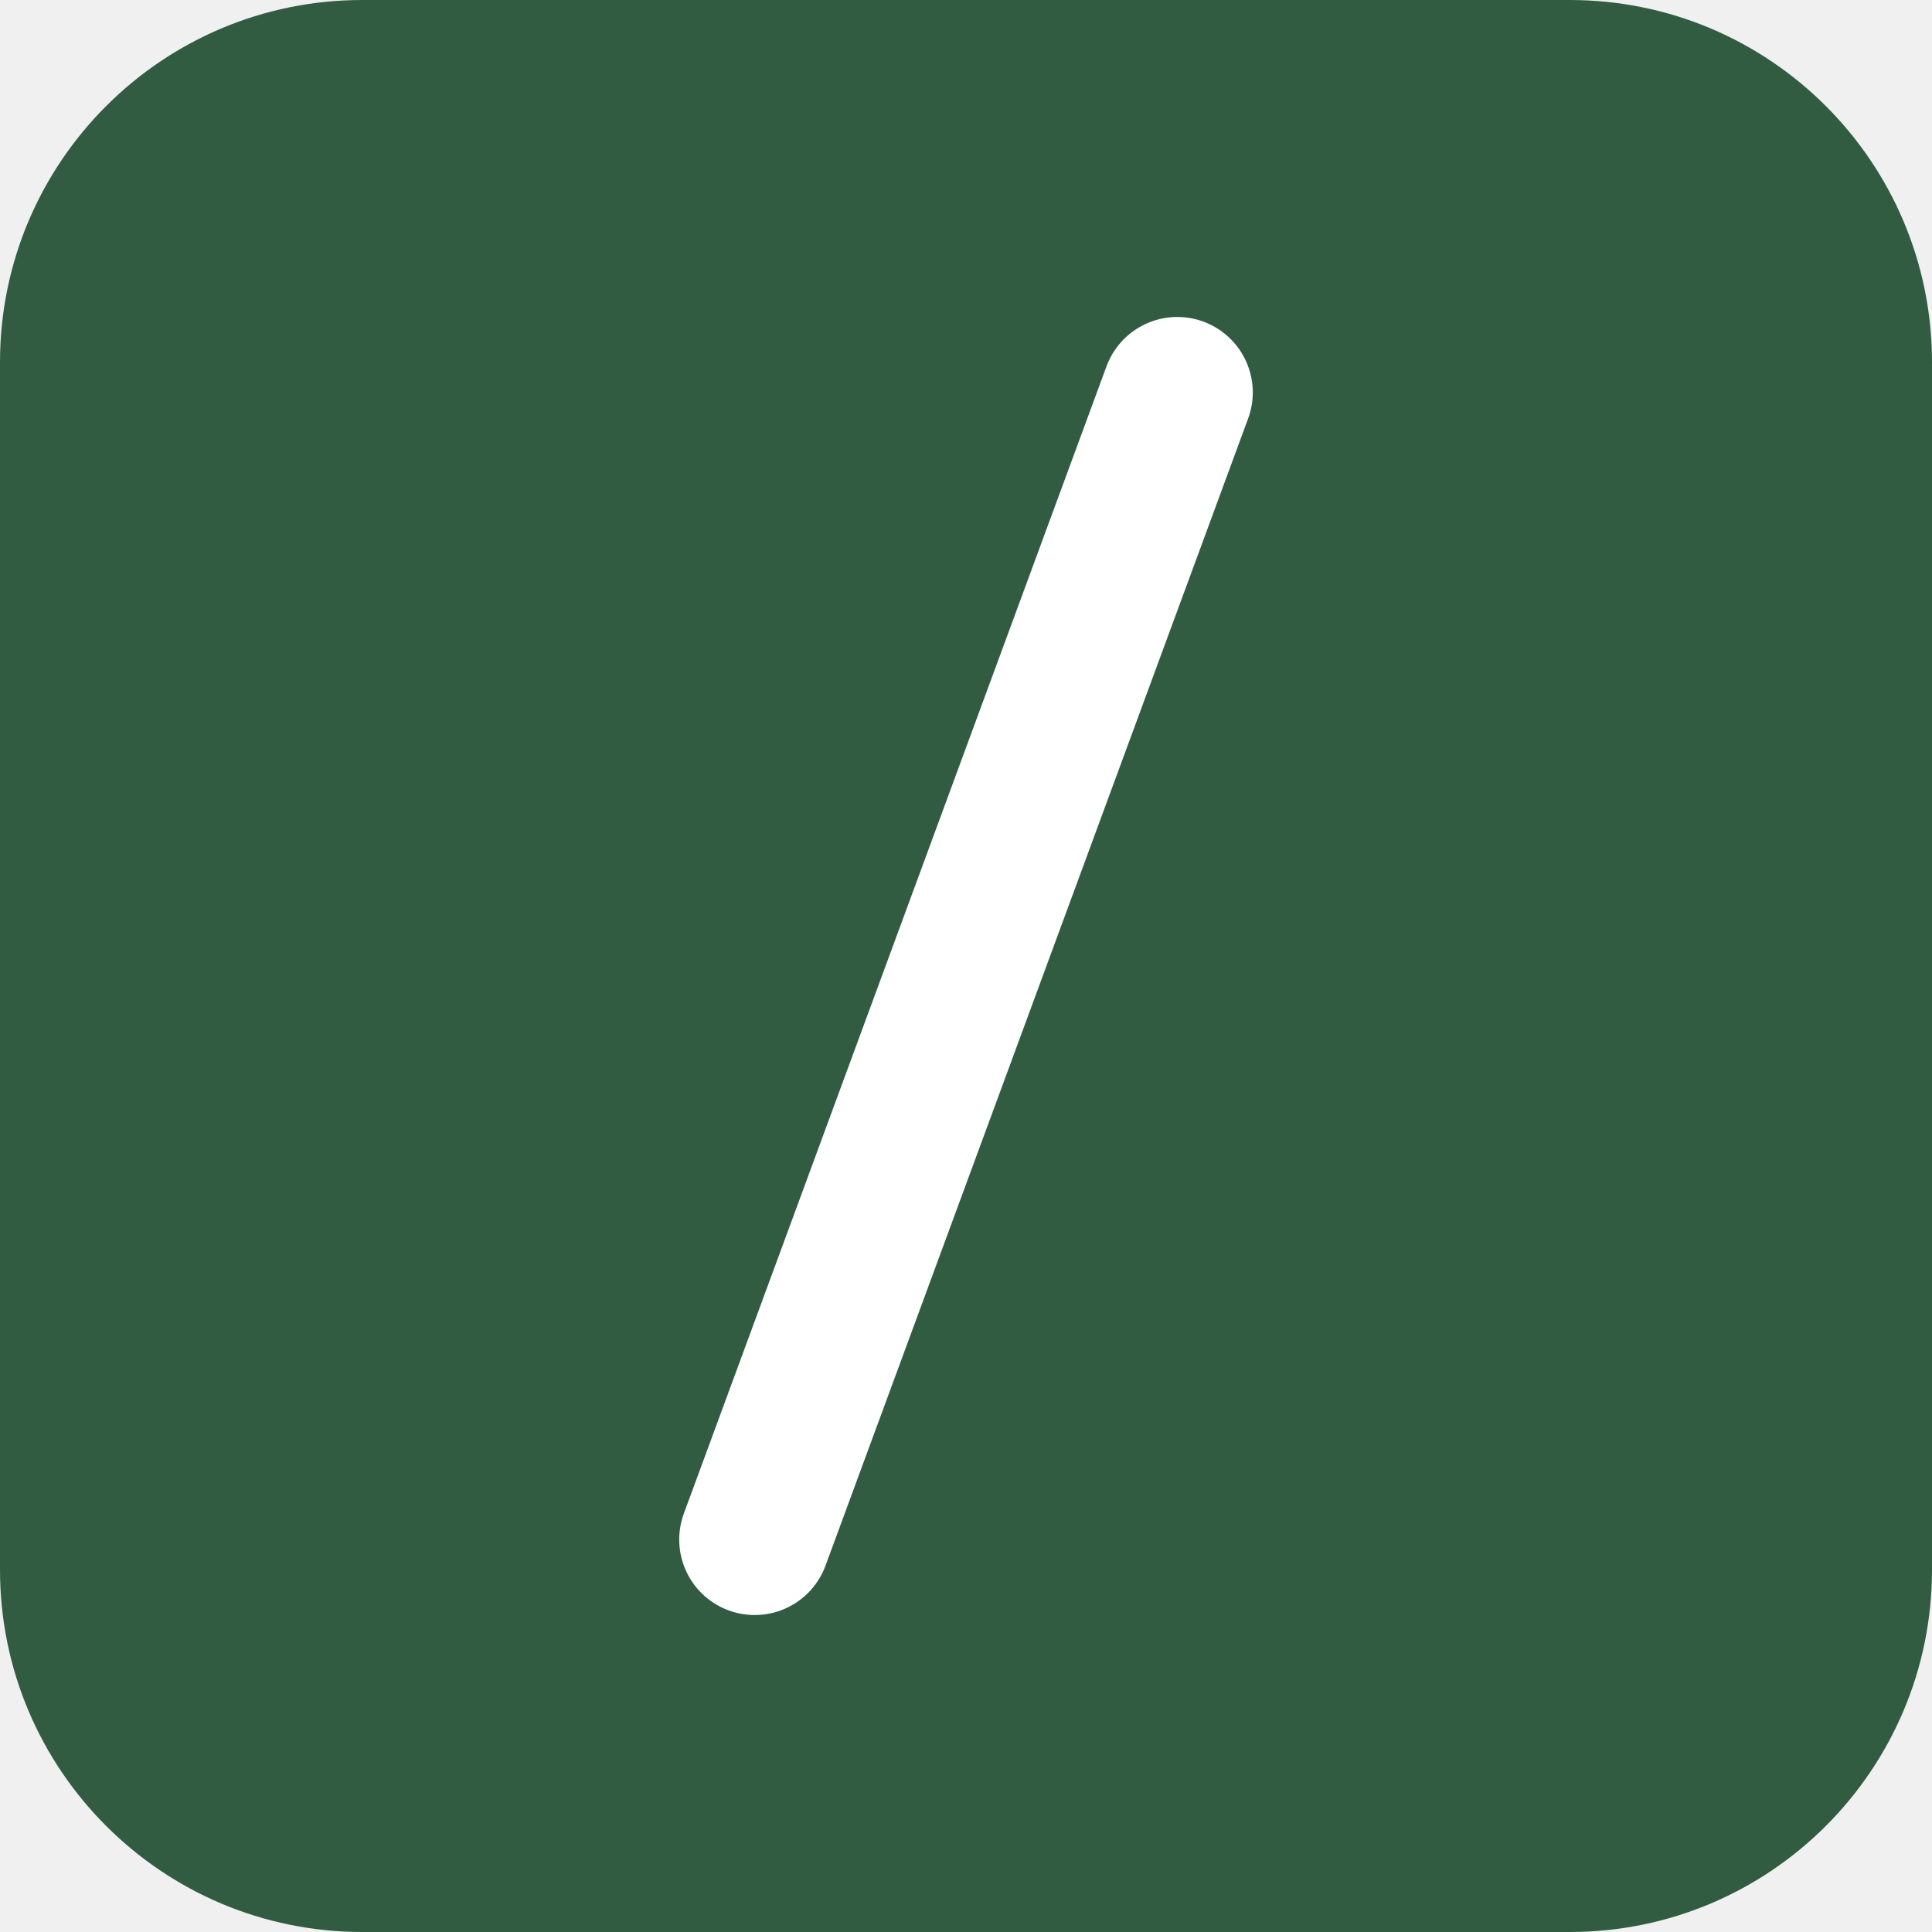
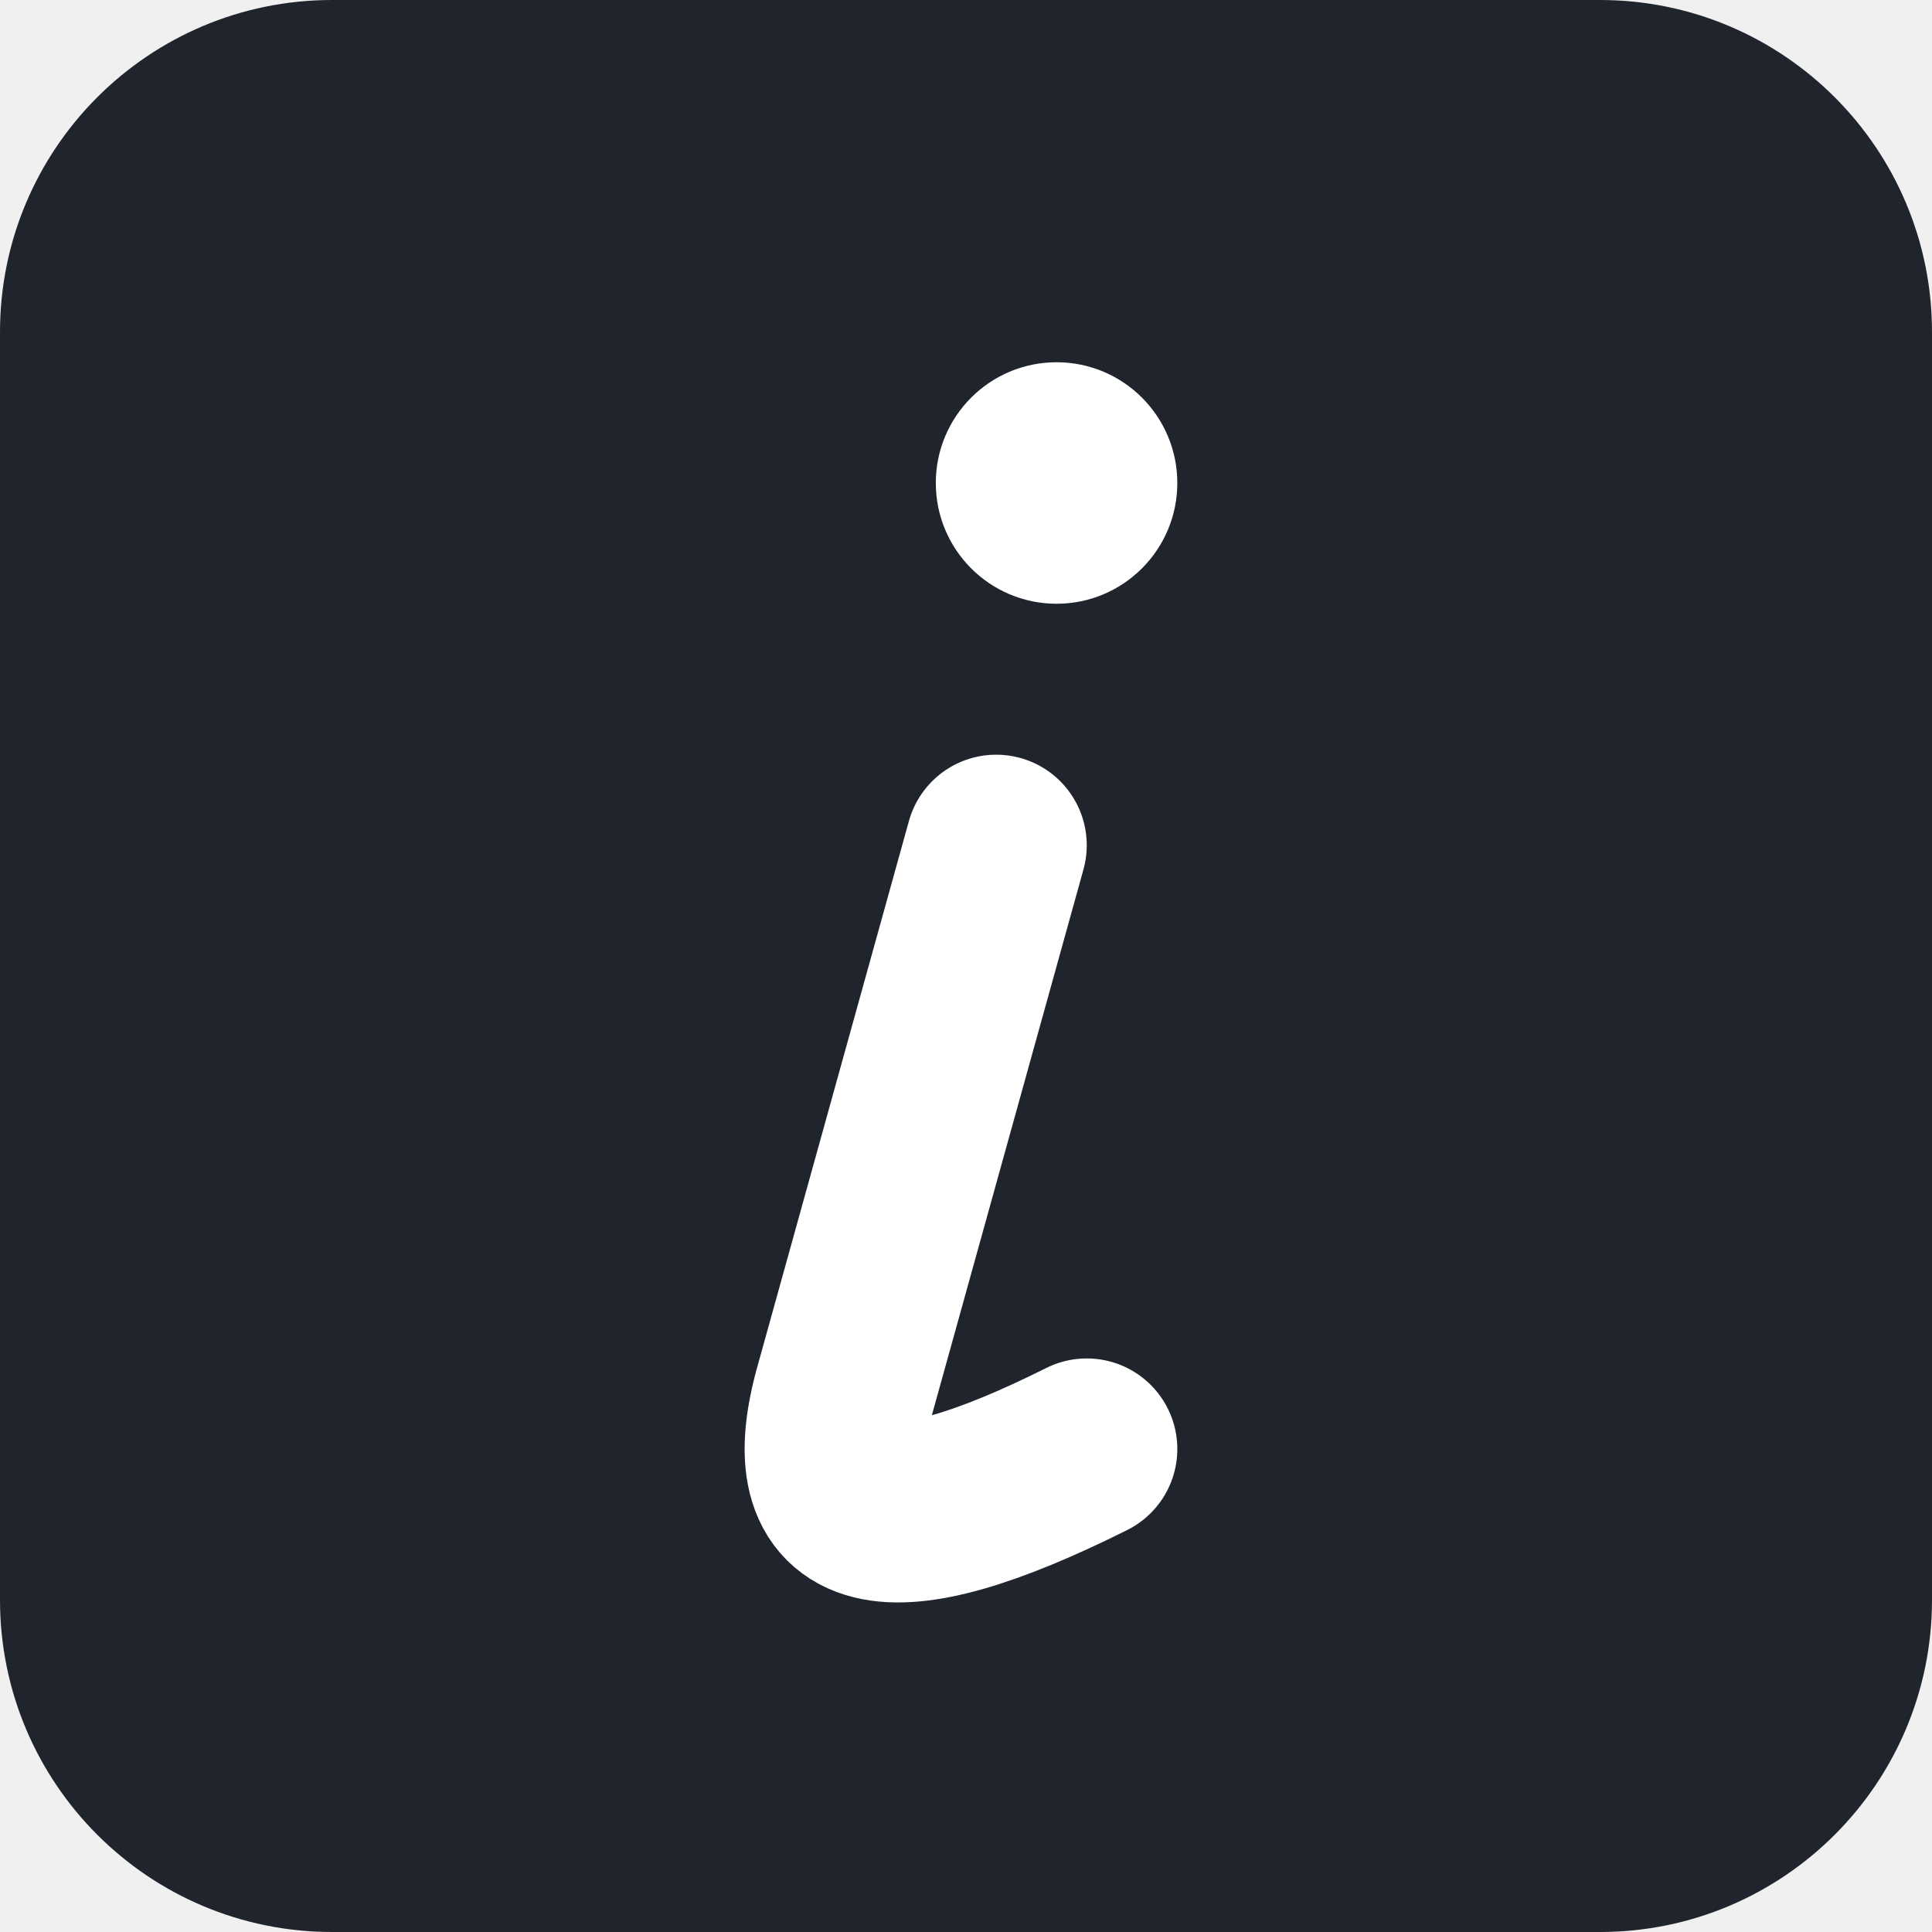
<svg xmlns="http://www.w3.org/2000/svg" viewBox="0 0 64 64">
-   <rect width="64" height="64" rx="12" fill="#315c42" />
-   <path d="M39 13 25 51" stroke="#fff" stroke-width="5" stroke-linecap="round" />
+   <rect width="64" height="64" rx="11" fill="#20242c" />
+   <circle cx="35" cy="16" r="4" fill="#fff" />
+   <path d="M33 28 28 46Q26 53 36 48" fill="none" stroke="#fff" stroke-width="6" stroke-linecap="round" />
</svg>
